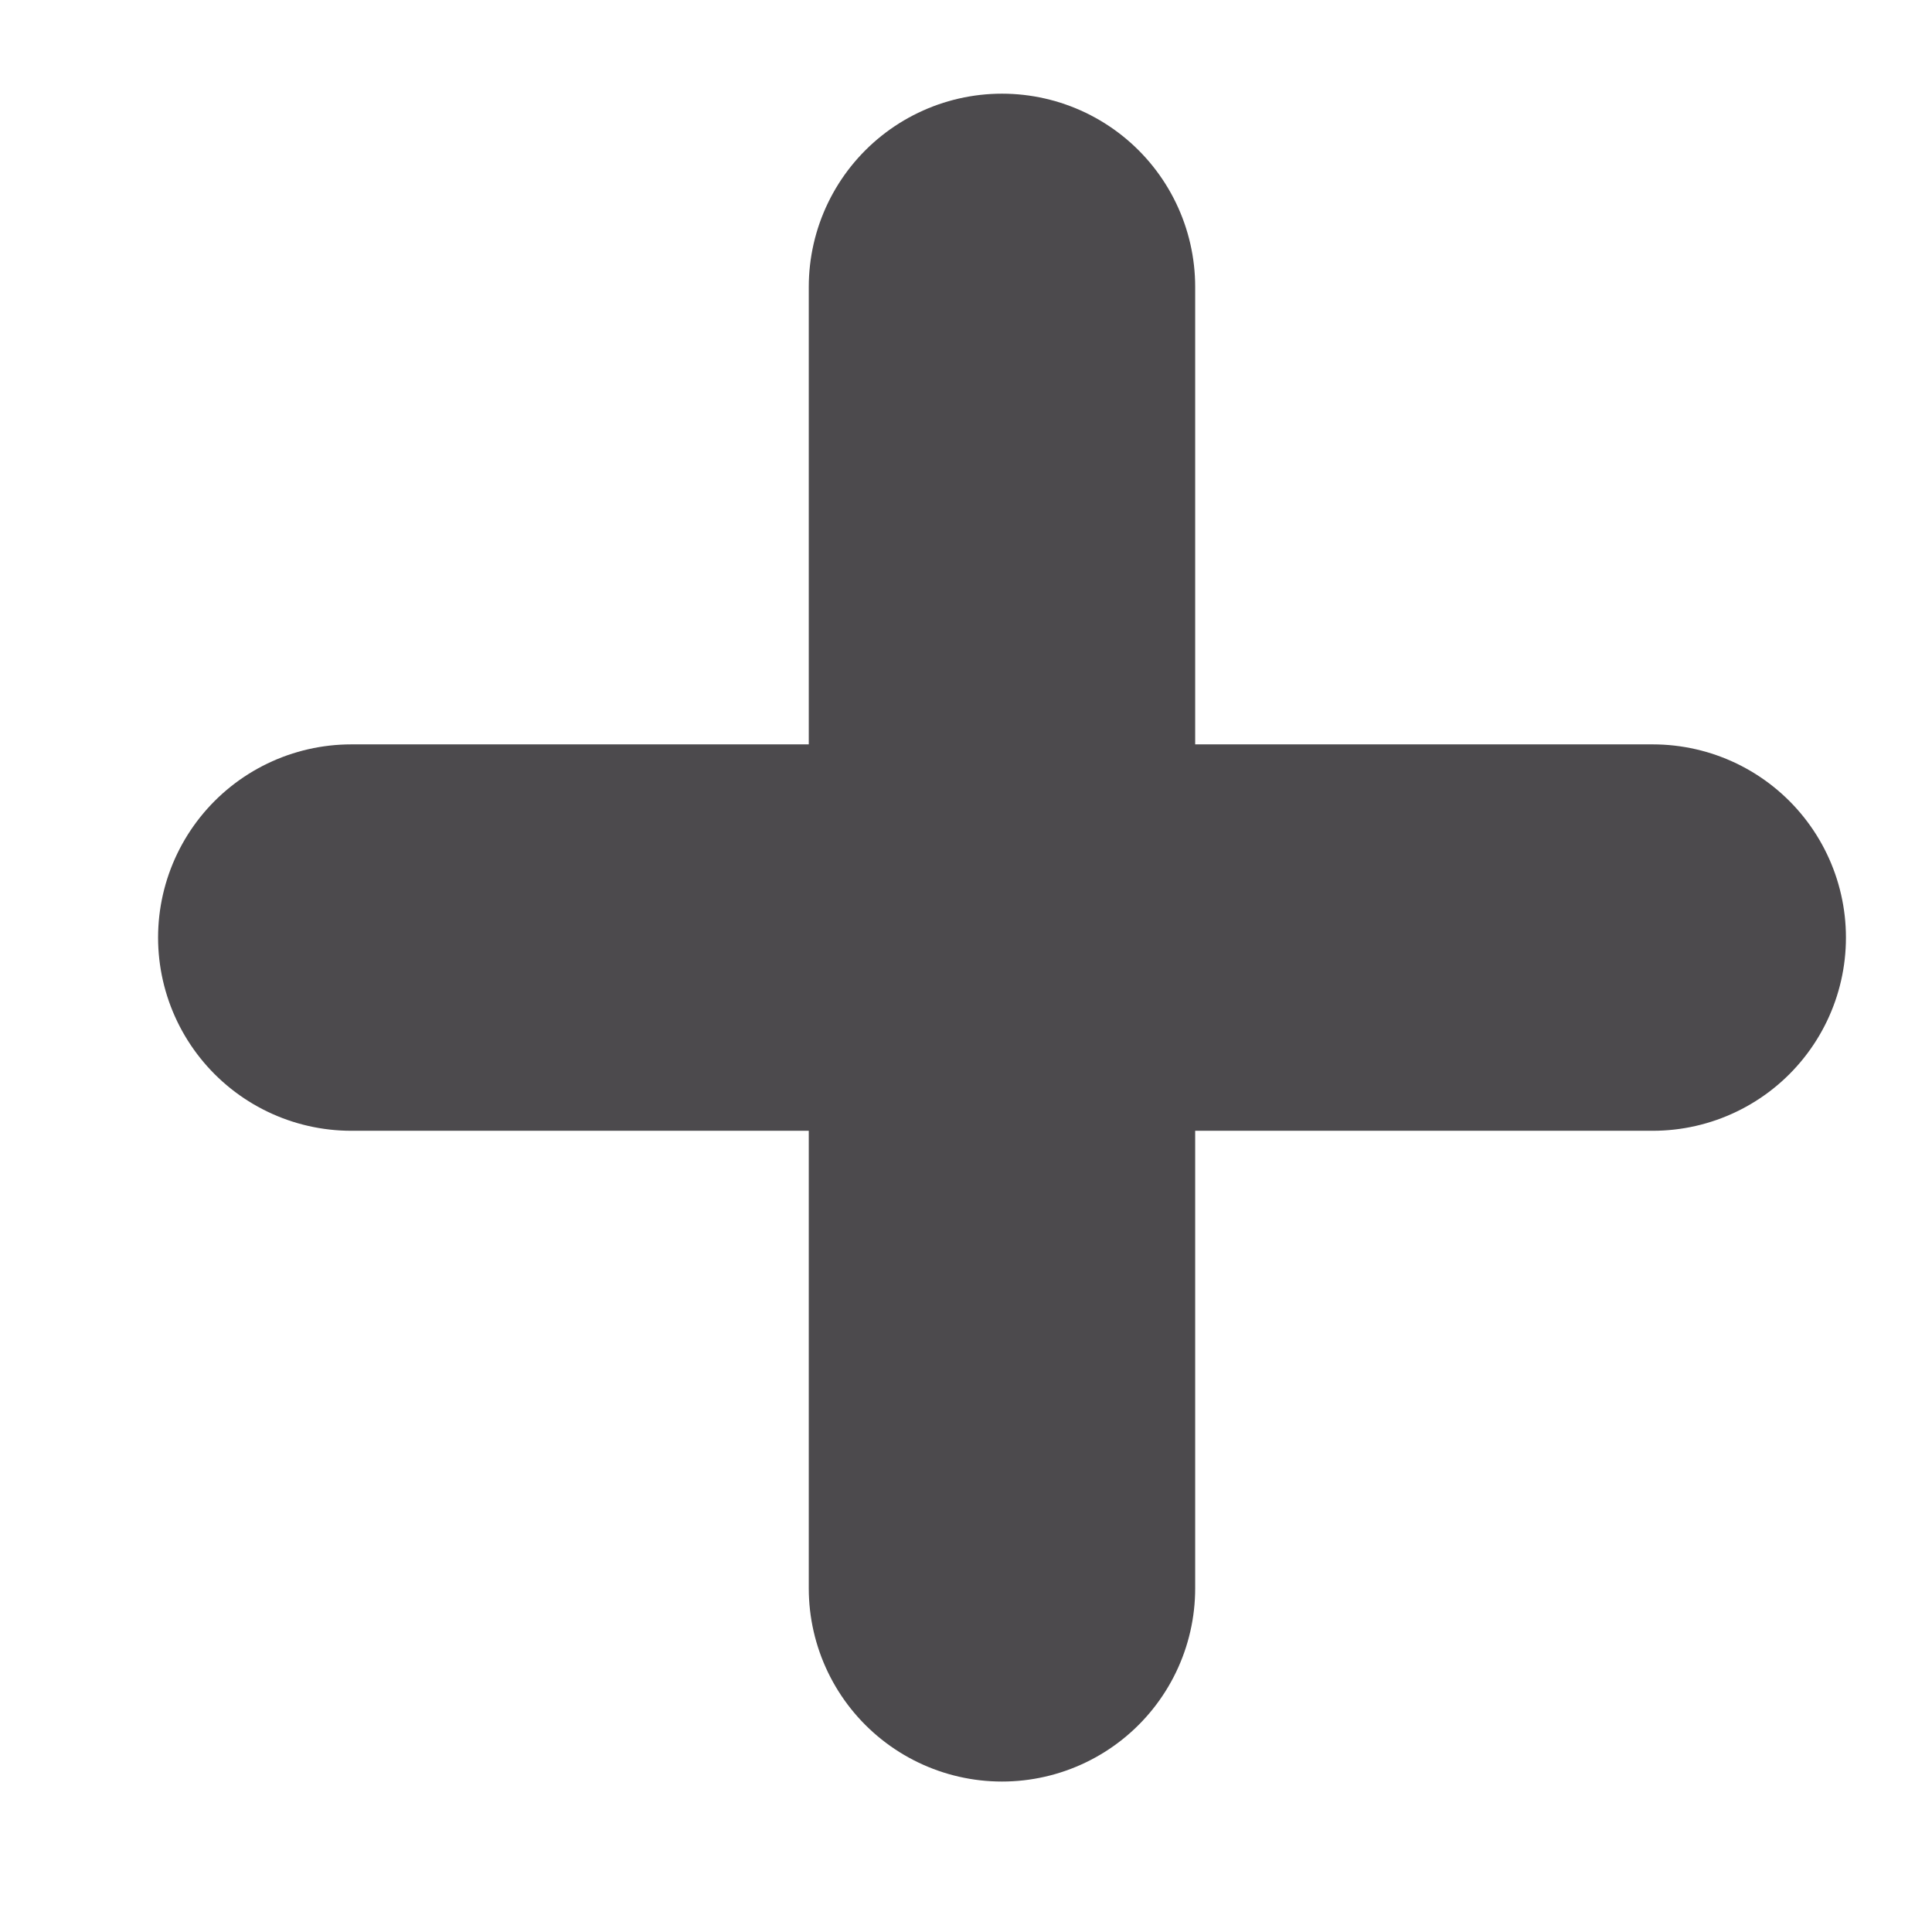
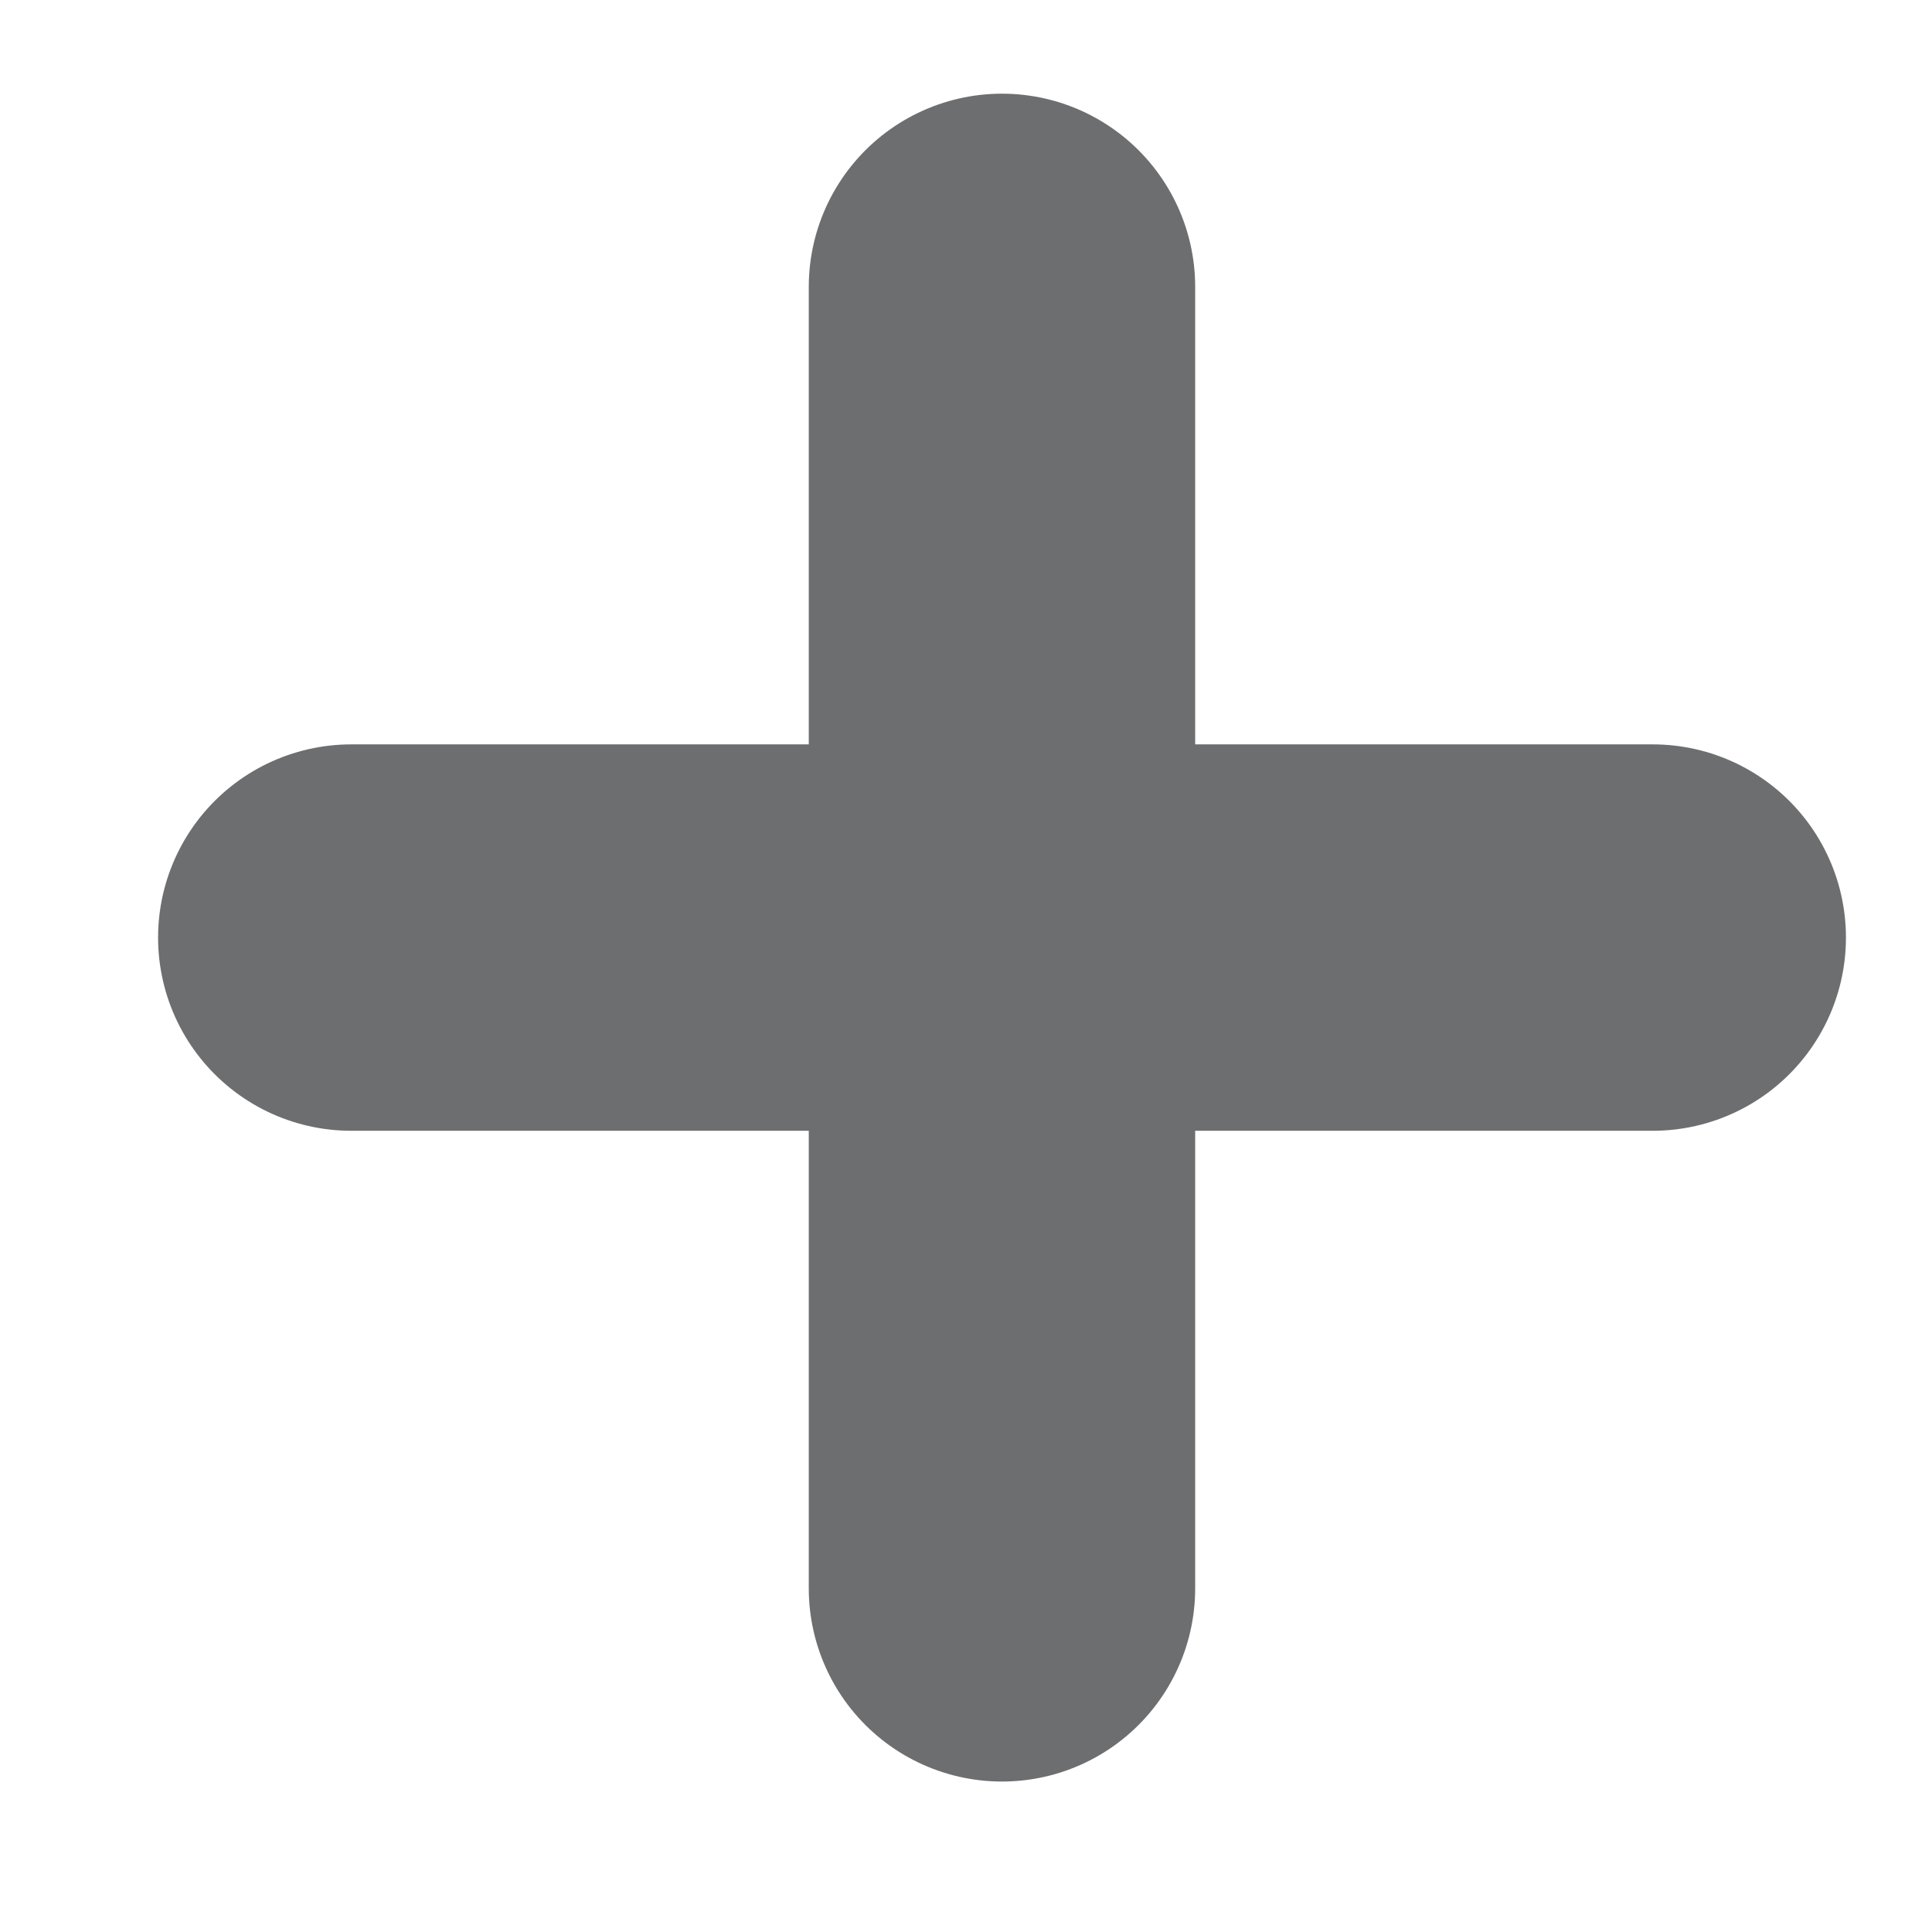
<svg xmlns="http://www.w3.org/2000/svg" width="15px" height="15px" viewBox="0 0 15 15" version="1.1">
  <g id="Page-1" stroke="none" stroke-width="1" fill="none" fill-rule="evenodd" stroke-linecap="round">
-     <g id="copy" transform="translate(2, 2)" stroke="#4C4A4D" stroke-width="3">
+     <g id="copy" transform="translate(2, 2)" stroke="#6D6E70" stroke-width="3">
      <path d="M2.207,1.707 L9.352,8.852" id="Path-7" transform="translate(5.779311, 5.279311) rotate(-45) translate(-5.779311, -5.279311) " />
      <path d="M2.207,1.707 L9.352,8.852" id="Path-7" stroke-linejoin="round" transform="translate(5.779311, 5.279311) rotate(45) translate(-5.779311, -5.279311) " />
    </g>
  </g>
</svg>
